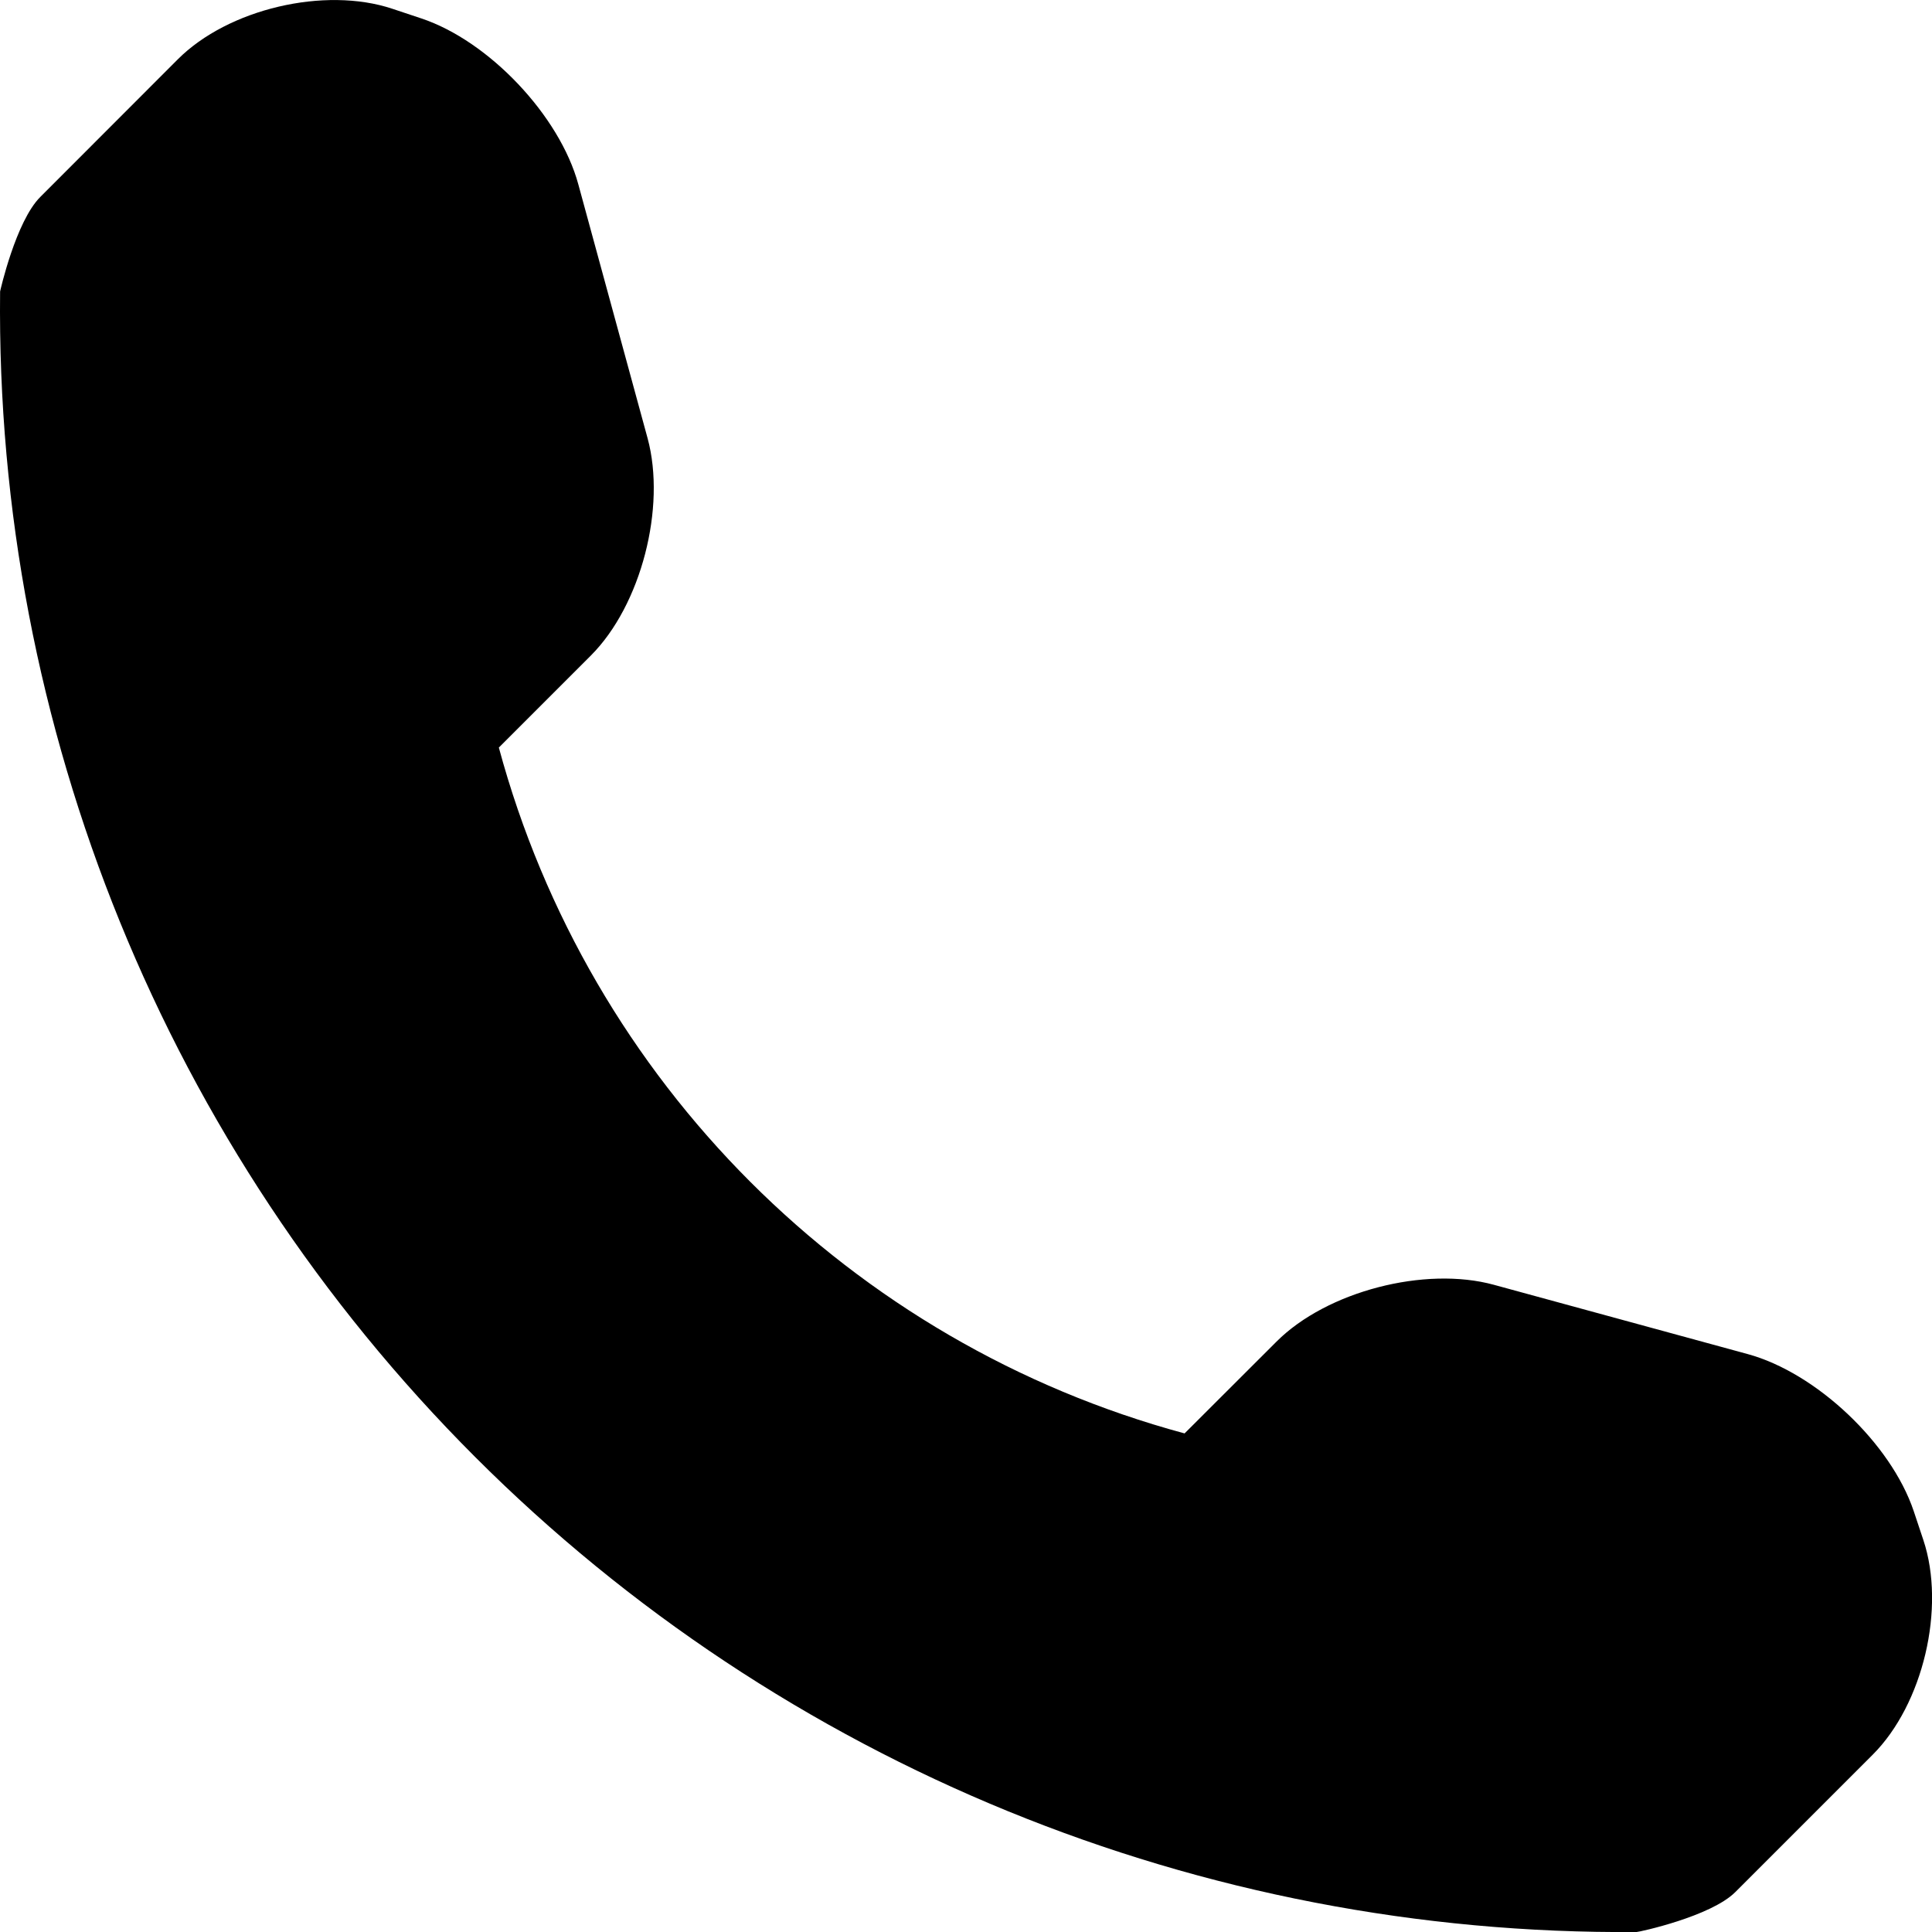
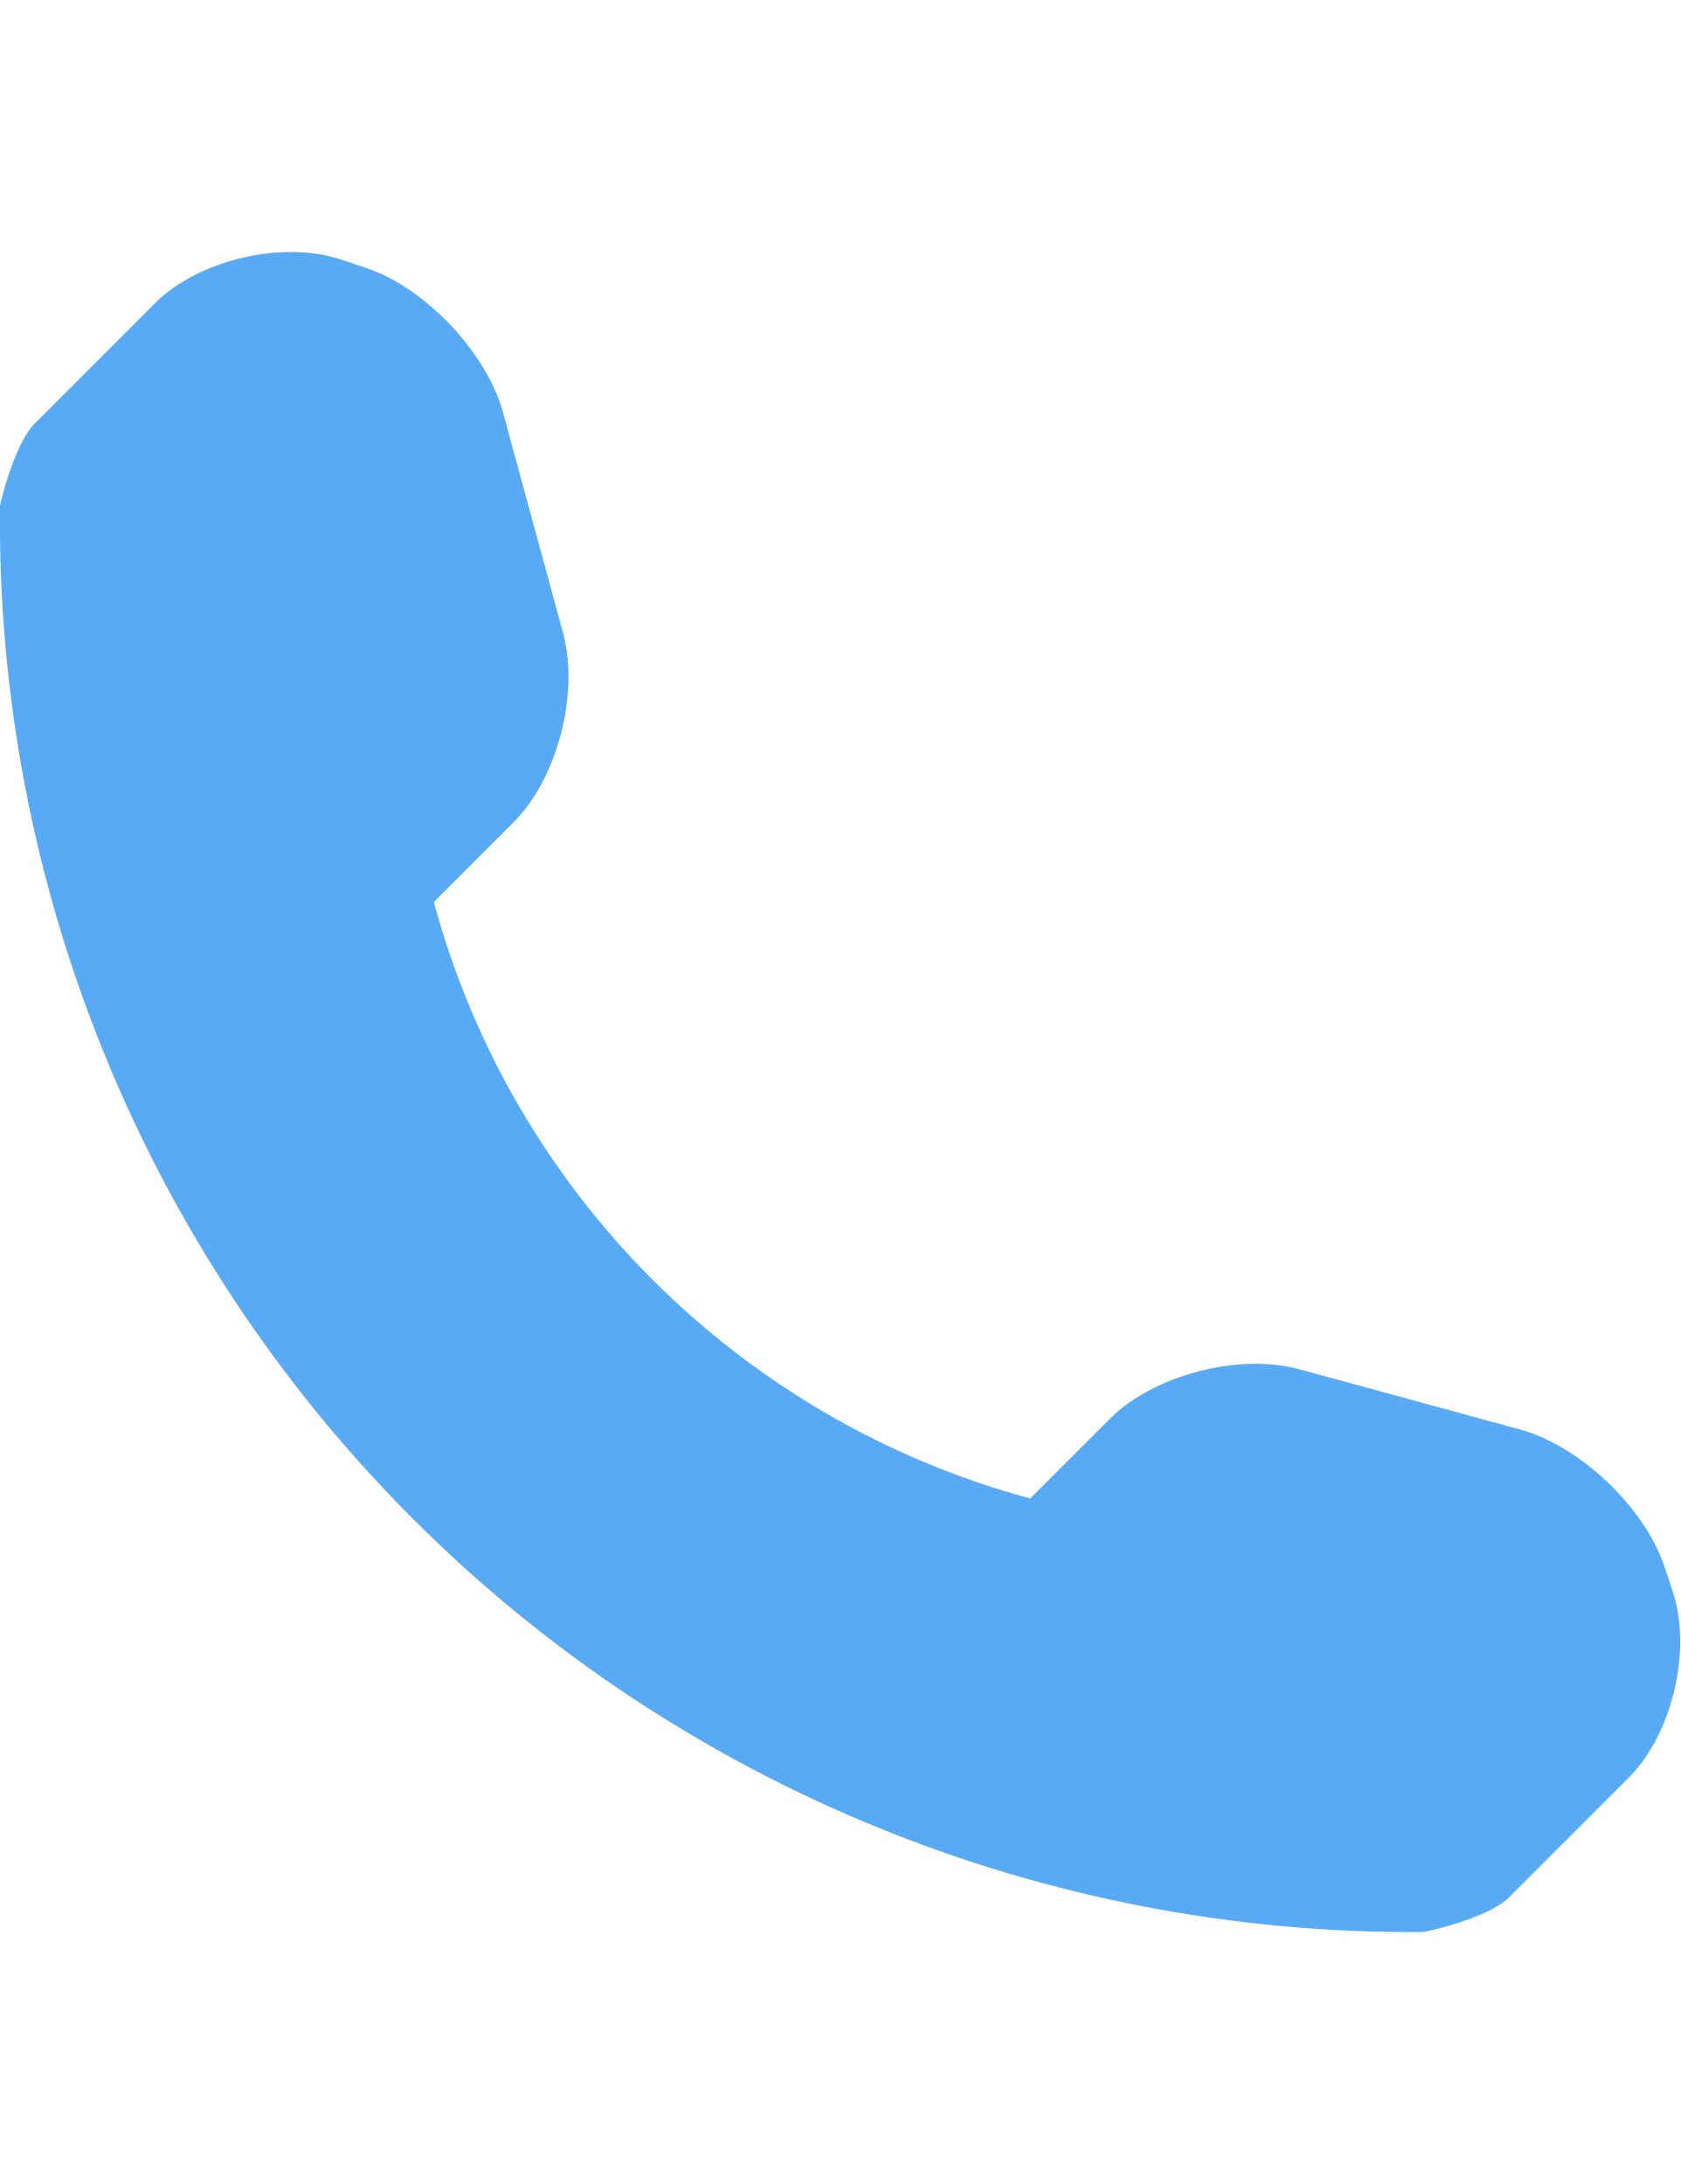
- <svg xmlns="http://www.w3.org/2000/svg" version="1.1" id="Layer_1" x="0px" y="0px" width="15" height="15" viewBox="0 0 15 15" enable-background="new 0 0 512 512" xml:space="preserve">
+ <svg xmlns="http://www.w3.org/2000/svg" version="1.1" id="Layer_1" x="0px" y="0px" width="20" height="26" viewBox="0 0 20 26" enable-background="new 0 0 512 512" xml:space="preserve">
  <defs id="defs157" />
-   <path d="m 14.933,11.957 -0.075,-0.225 C 14.681,11.206 14.101,10.658 13.569,10.513 L 11.598,9.975 C 11.064,9.829 10.302,10.025 9.911,10.416 L 9.197,11.129 C 6.605,10.429 4.573,8.396 3.873,5.804 L 4.587,5.09 C 4.978,4.699 5.173,3.938 5.028,3.403 L 4.49,1.431 C 4.345,0.898 3.796,0.318 3.271,0.143 L 3.046,0.068 C 2.521,-0.107 1.771,0.069 1.38,0.461 L 0.313,1.529 C 0.123,1.718 7.6544286e-4,2.261 7.6544286e-4,2.263 -0.037,5.65 1.292,8.915 3.688,11.311 c 2.39,2.391 5.641,3.717 9.019,3.689 0.018,0 0.576,-0.12 0.766,-0.31 l 1.067,-1.067 c 0.391,-0.391 0.568,-1.141 0.393,-1.666 z" id="path152" style="stroke-width:0.031;fill:#000000;fill-opacity:1" />
+   <path d="m 19.91,18.942 -0.1,-0.3 c -0.236,-0.701 -1.009,-1.432 -1.719,-1.625 L 15.464,16.3 c -0.713,-0.194 -1.729,0.067 -2.25,0.588 L 12.263,17.839 C 8.807,16.905 6.097,14.194 5.164,10.738 l 0.951,-0.951 c 0.521,-0.521 0.782,-1.537 0.588,-2.249 l -0.716,-2.629 c -0.194,-0.711 -0.926,-1.484 -1.626,-1.718 l -0.3,-0.101 c -0.701,-0.233 -1.7,0.003 -2.221,0.524 l -1.423,1.424 c -0.254,0.253 -0.417,0.976 -0.417,0.979 -0.05,4.517 1.721,8.869 4.916,12.065 3.187,3.187 7.522,4.956 12.025,4.918 0.024,0 0.768,-0.16 1.022,-0.413 l 1.423,-1.423 c 0.521,-0.521 0.757,-1.521 0.524,-2.222 z" id="path152" style="fill:#59aaf5;fill-opacity:1;stroke-width:0.042" />
</svg>
